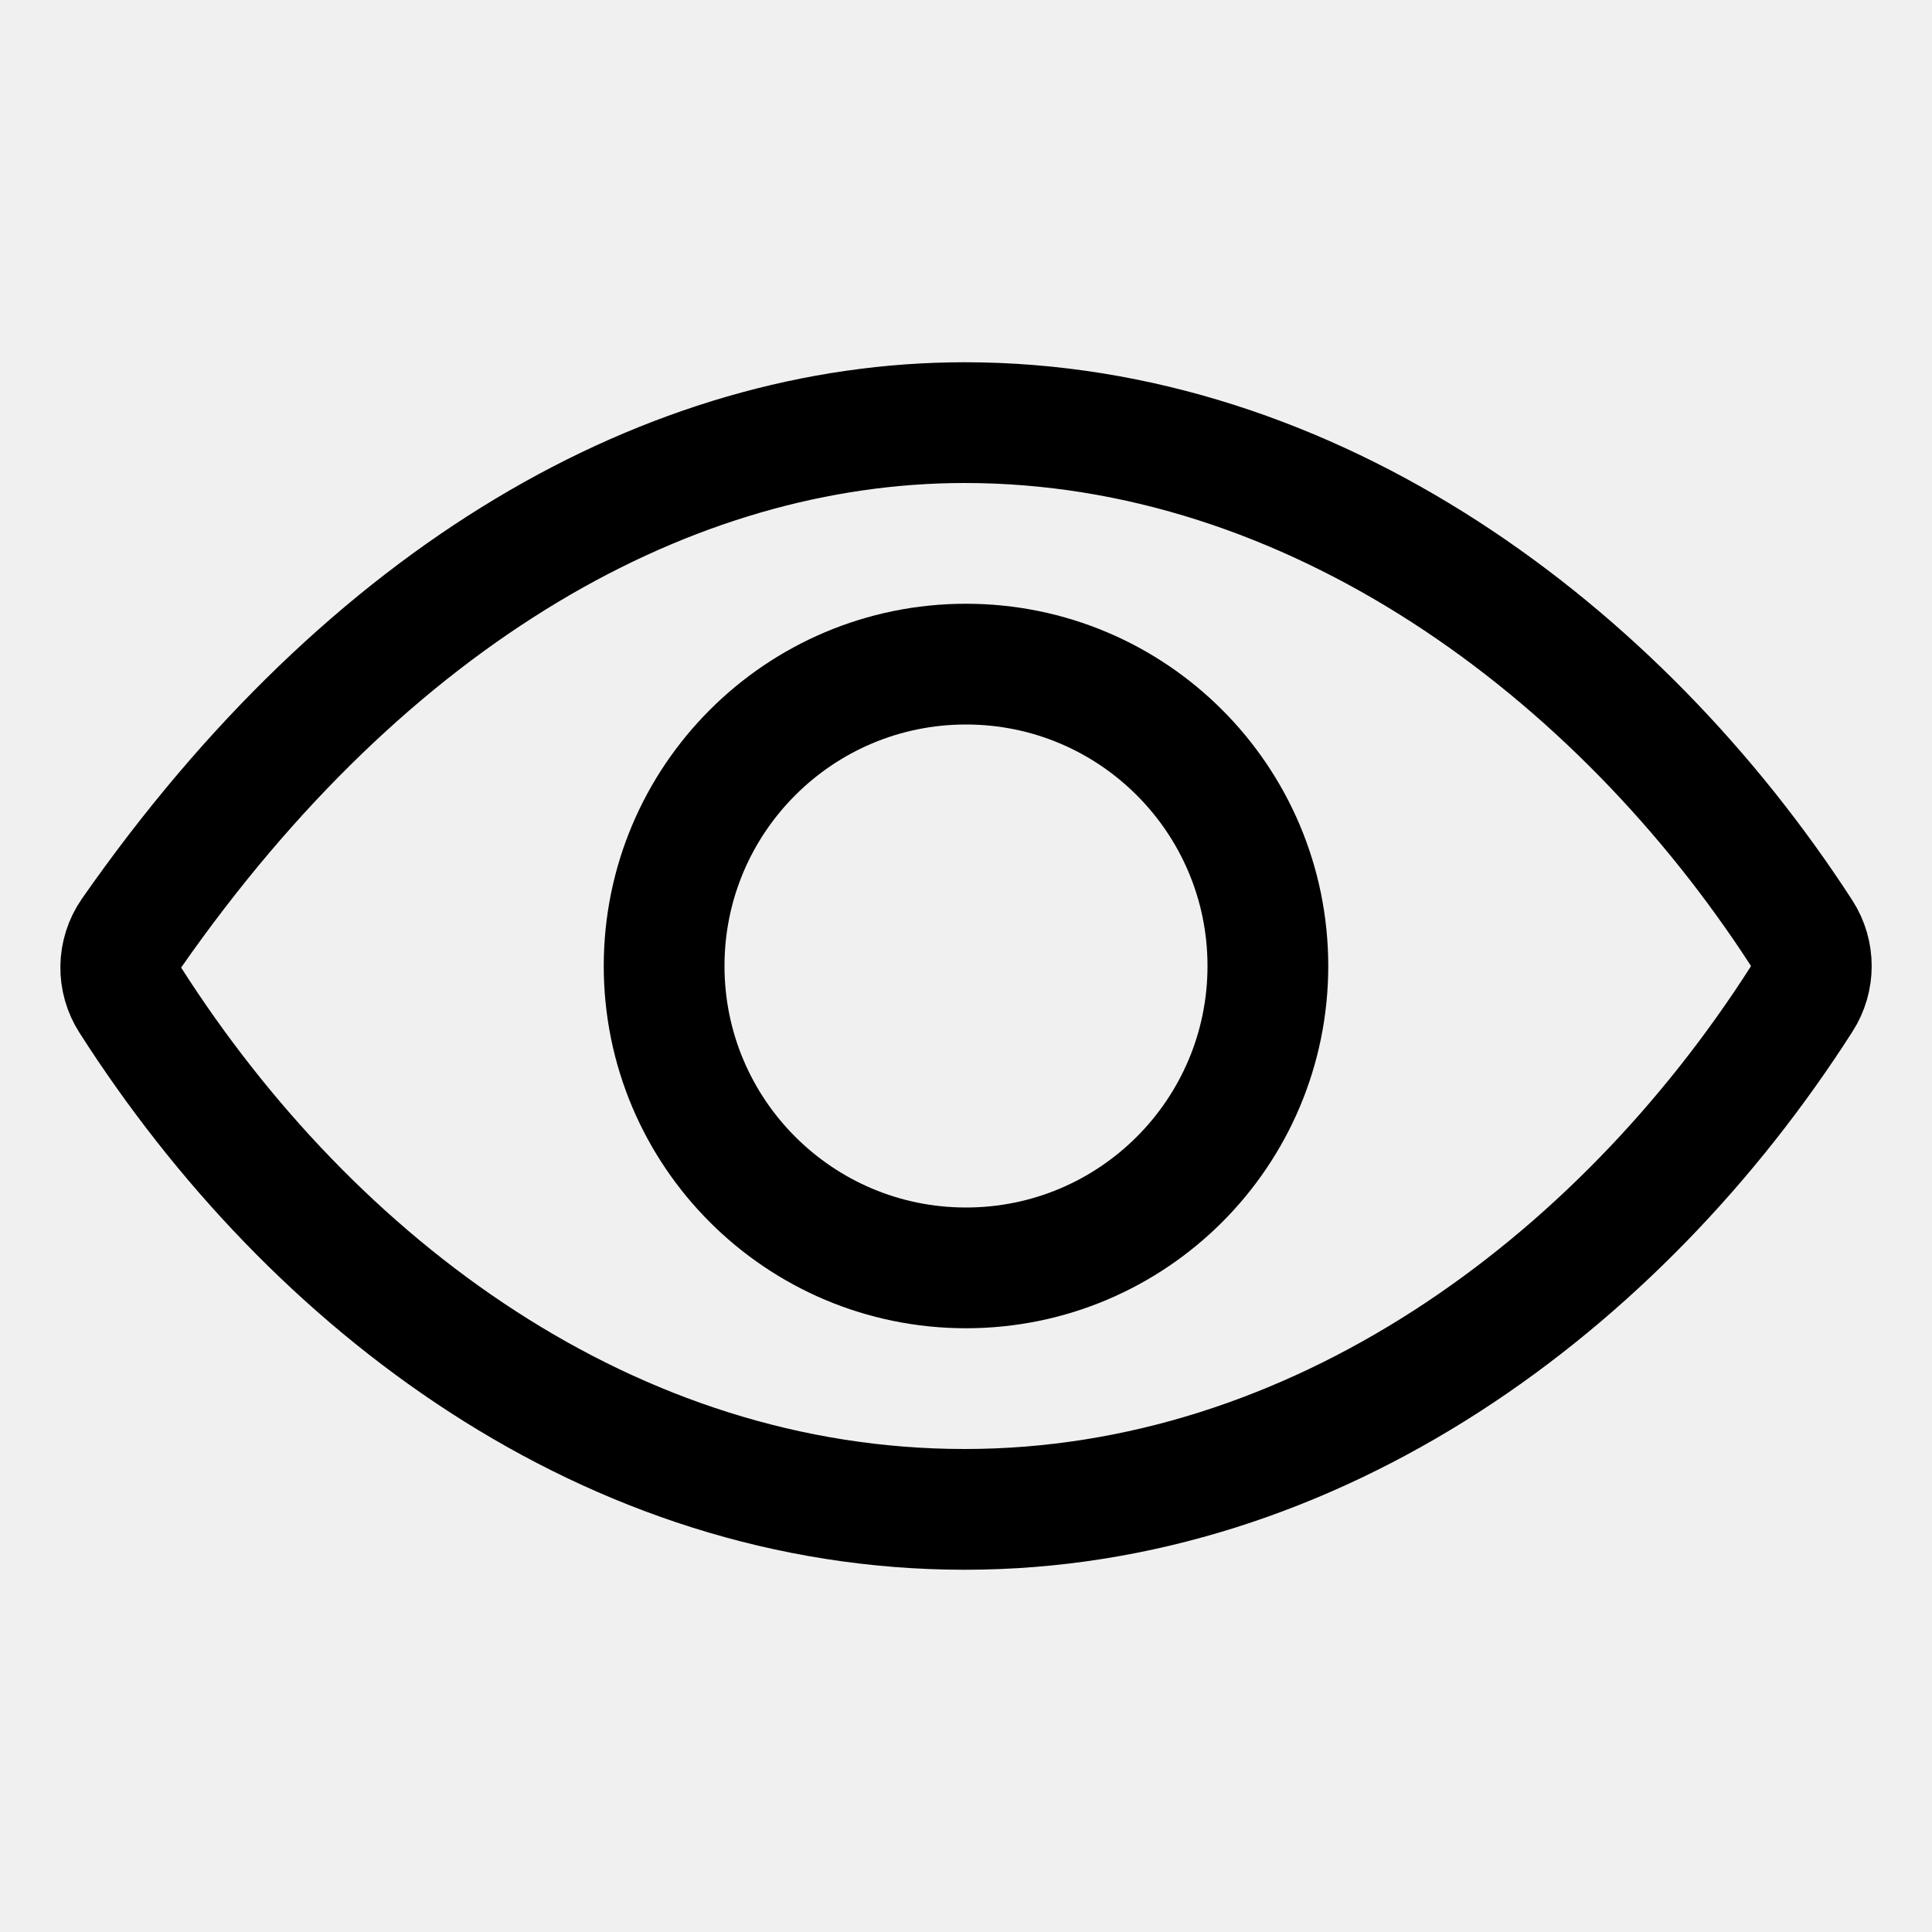
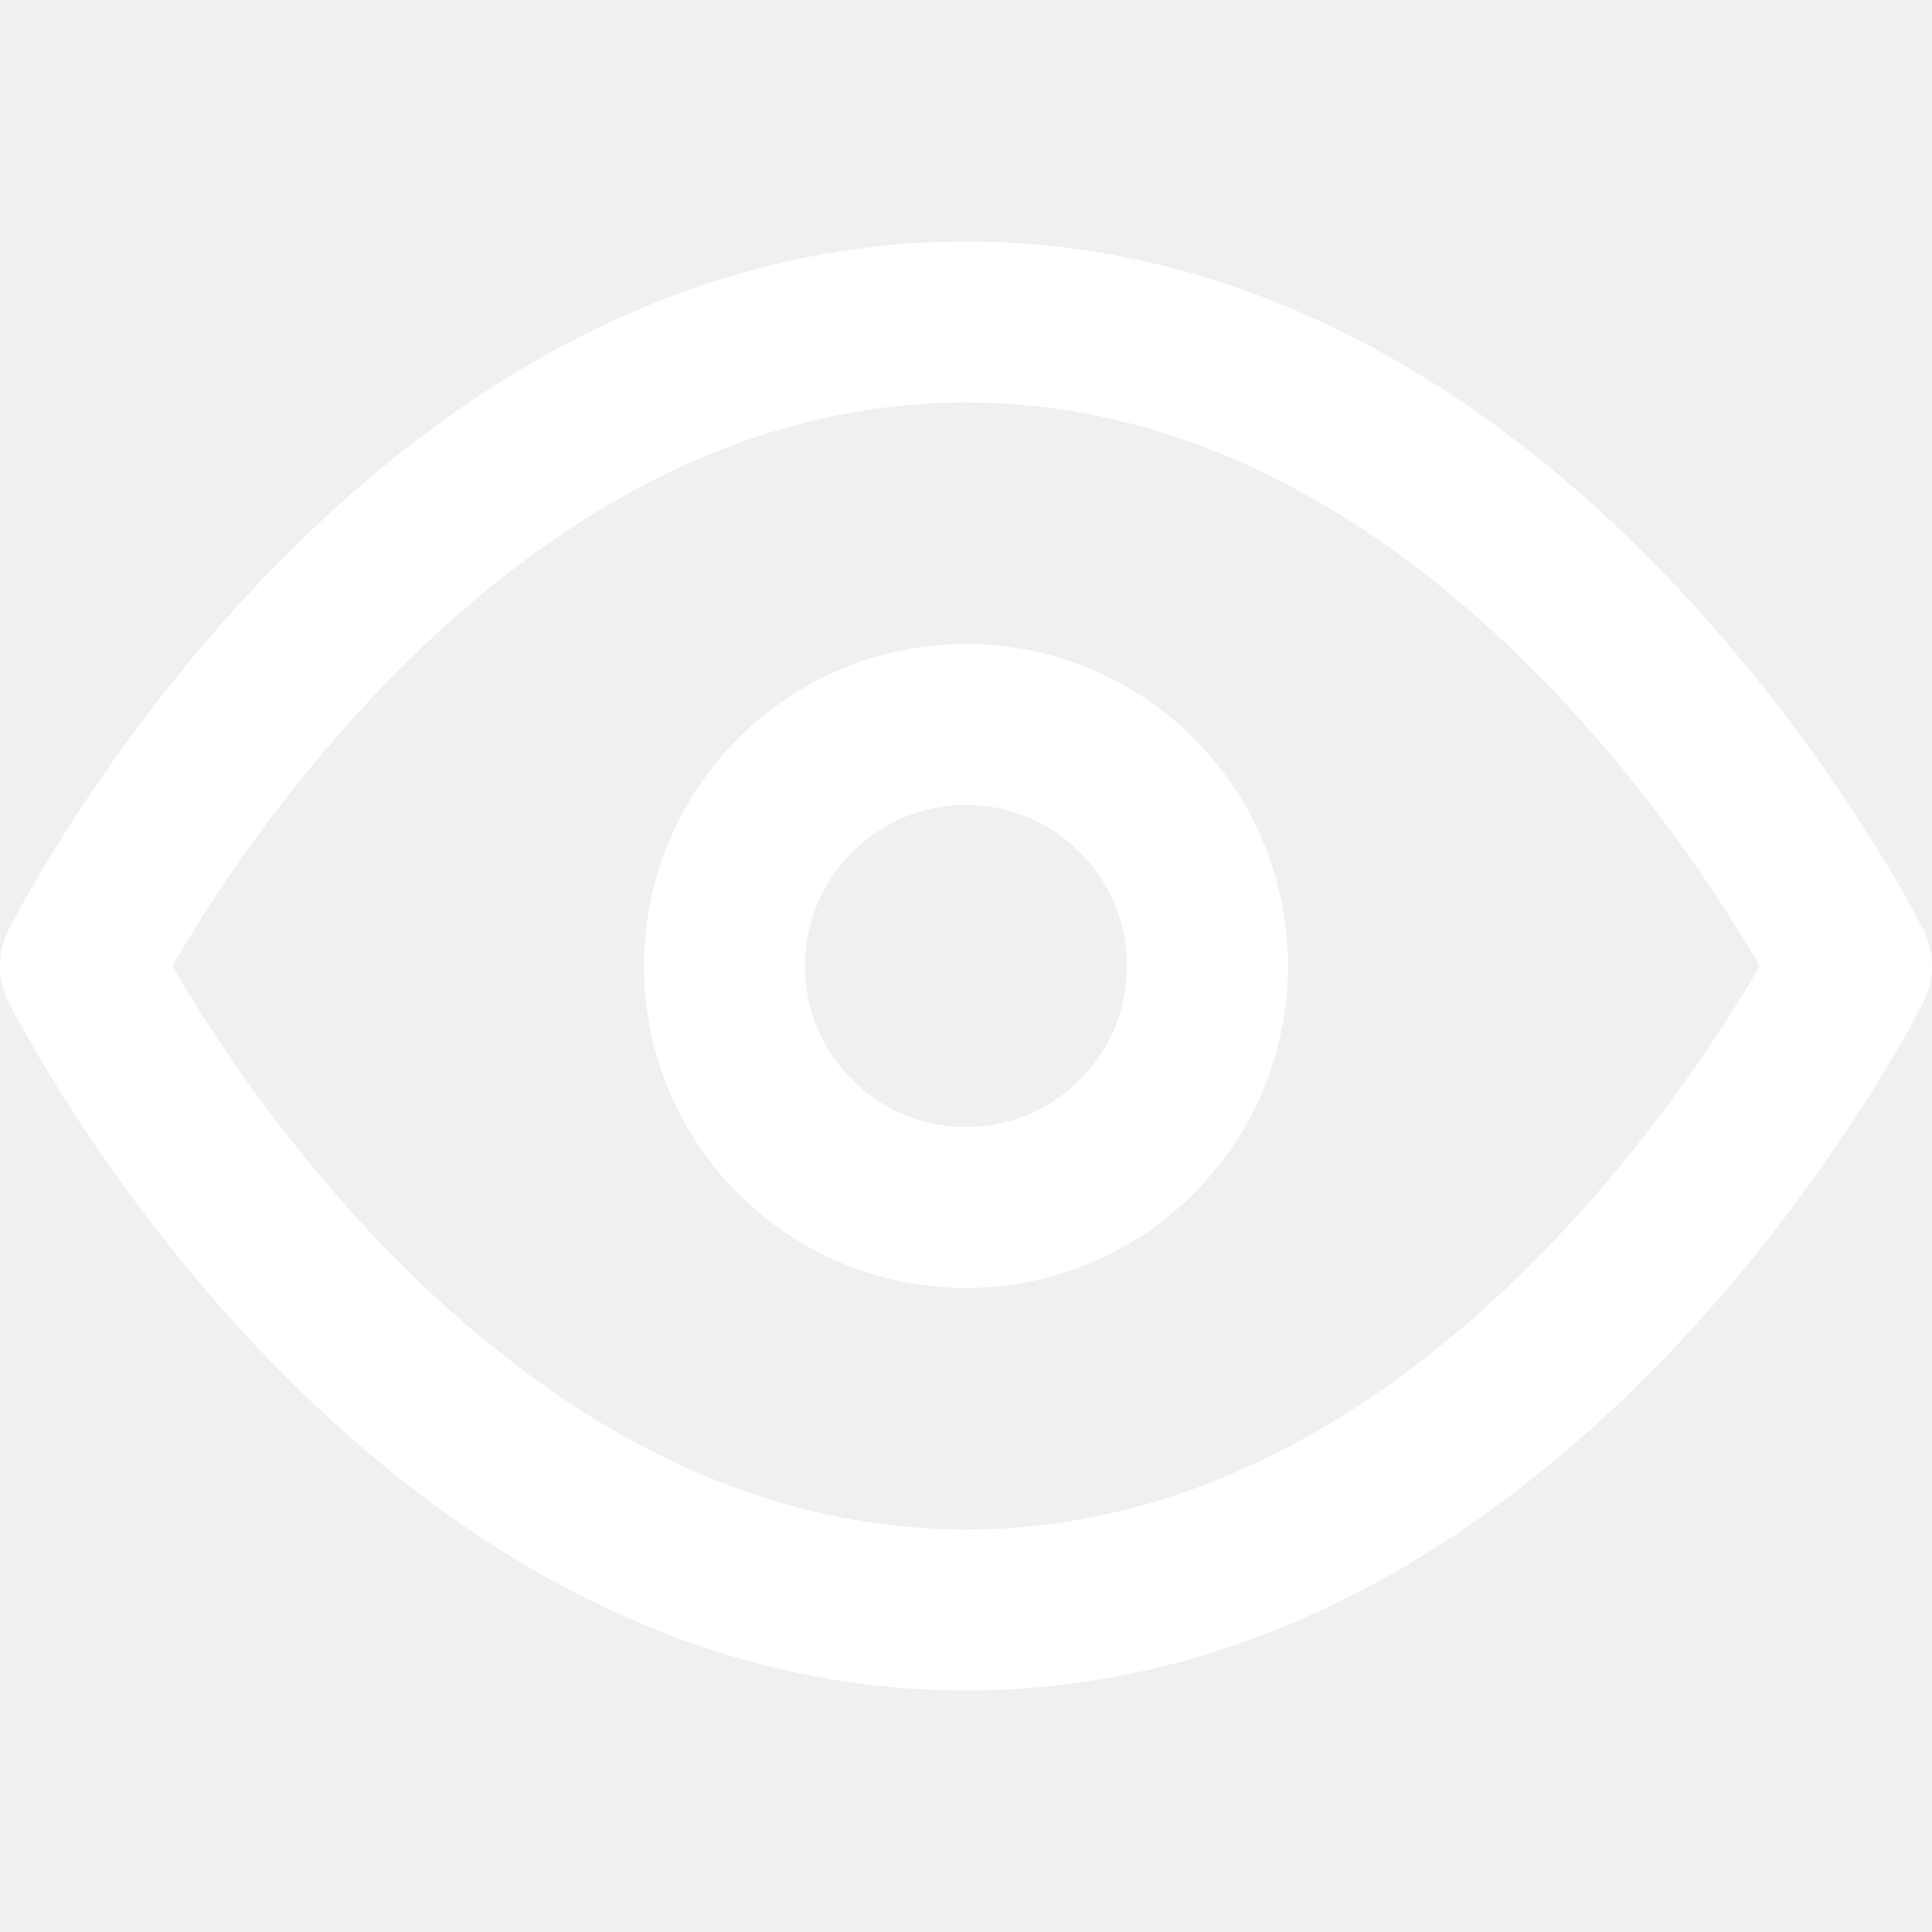
- <svg xmlns="http://www.w3.org/2000/svg" class="ionicon" viewBox="0 0 512 512">
-   <path d="M255.66 112c-77.94 0-157.89 45.11-220.83 135.33a16 16 0 00-.27 17.77C82.92 340.8 161.8 400 255.66 400c92.84 0 173.34-59.38 221.79-135.25a16.14 16.14 0 000-17.47C428.89 172.28 347.8 112 255.66 112z" fill="none" stroke="currentColor" stroke-linecap="round" stroke-linejoin="round" stroke-width="32" />
-   <circle cx="256" cy="256" r="80" fill="none" stroke="currentColor" stroke-miterlimit="10" stroke-width="32" />
+ <svg xmlns="http://www.w3.org/2000/svg" width="24" height="24" viewBox="0 0 24 24" fill="none" stroke="white" stroke-width="2" stroke-linecap="round" stroke-linejoin="round" class="feather feather-eye">
+   <path d="M1 12s4-8 11-8 11 8 11 8-4 8-11 8-11-8-11-8z" />
+   <circle cx="12" cy="12" r="3" />
</svg>
